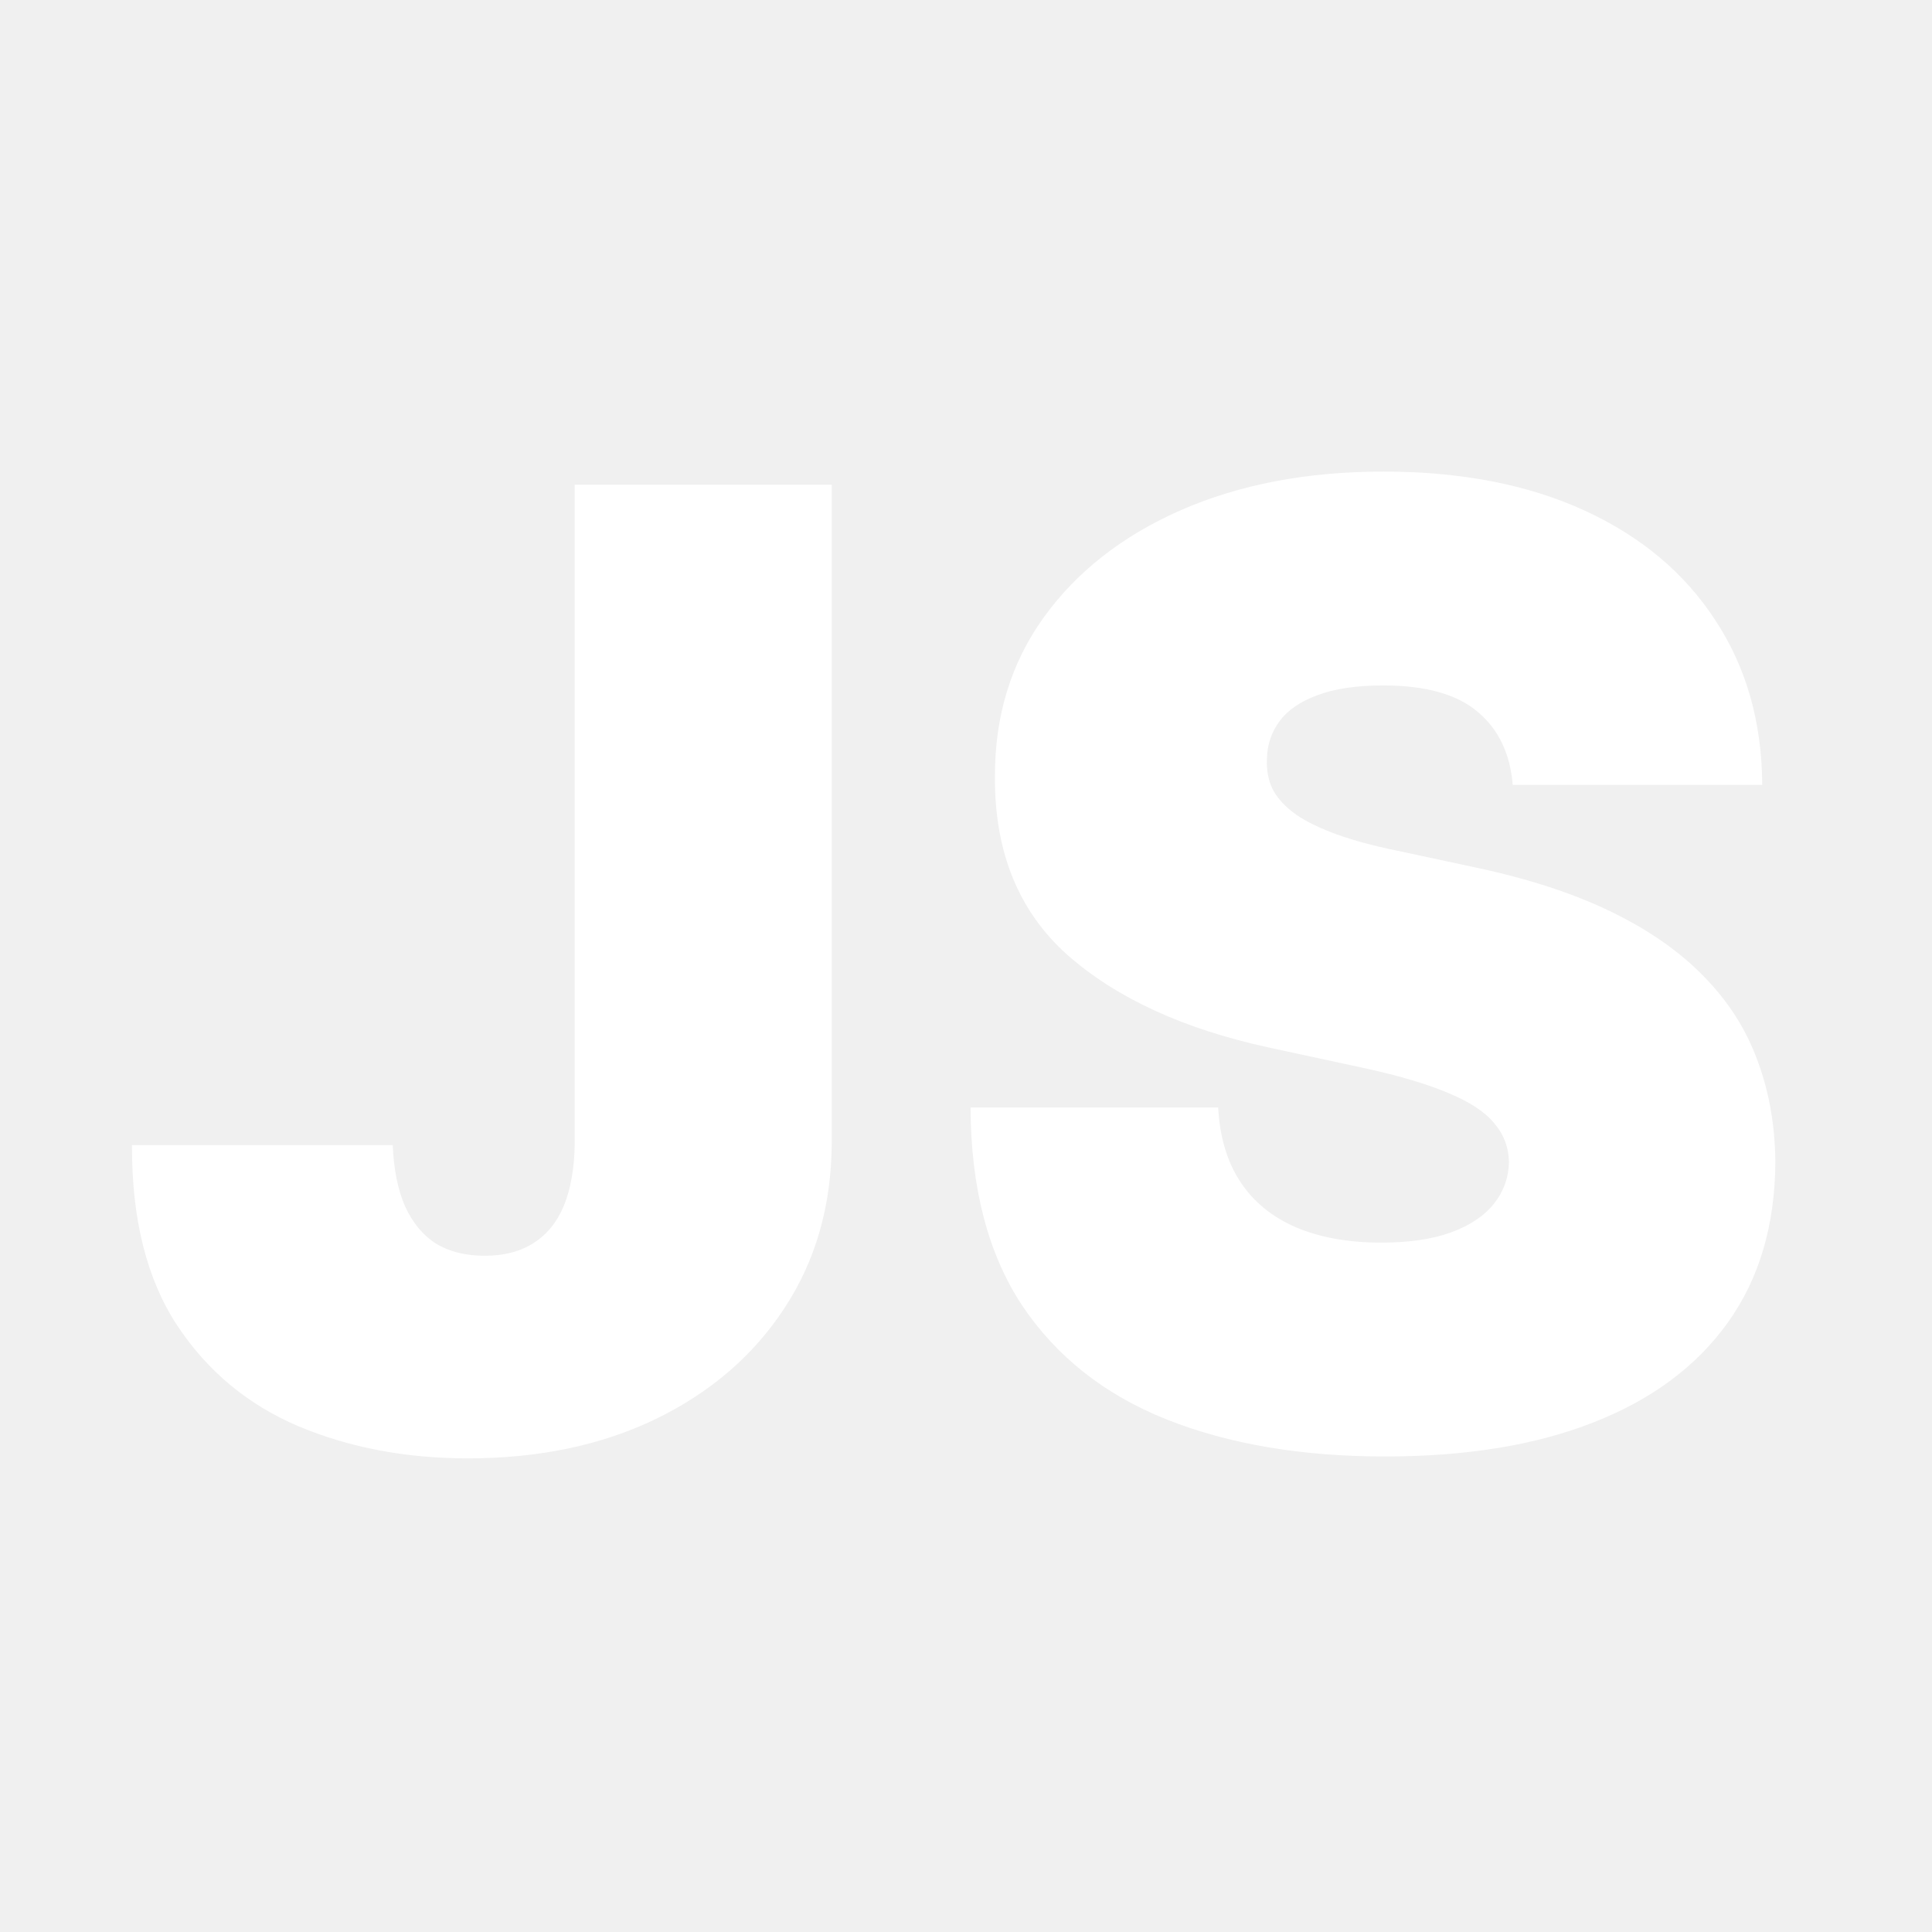
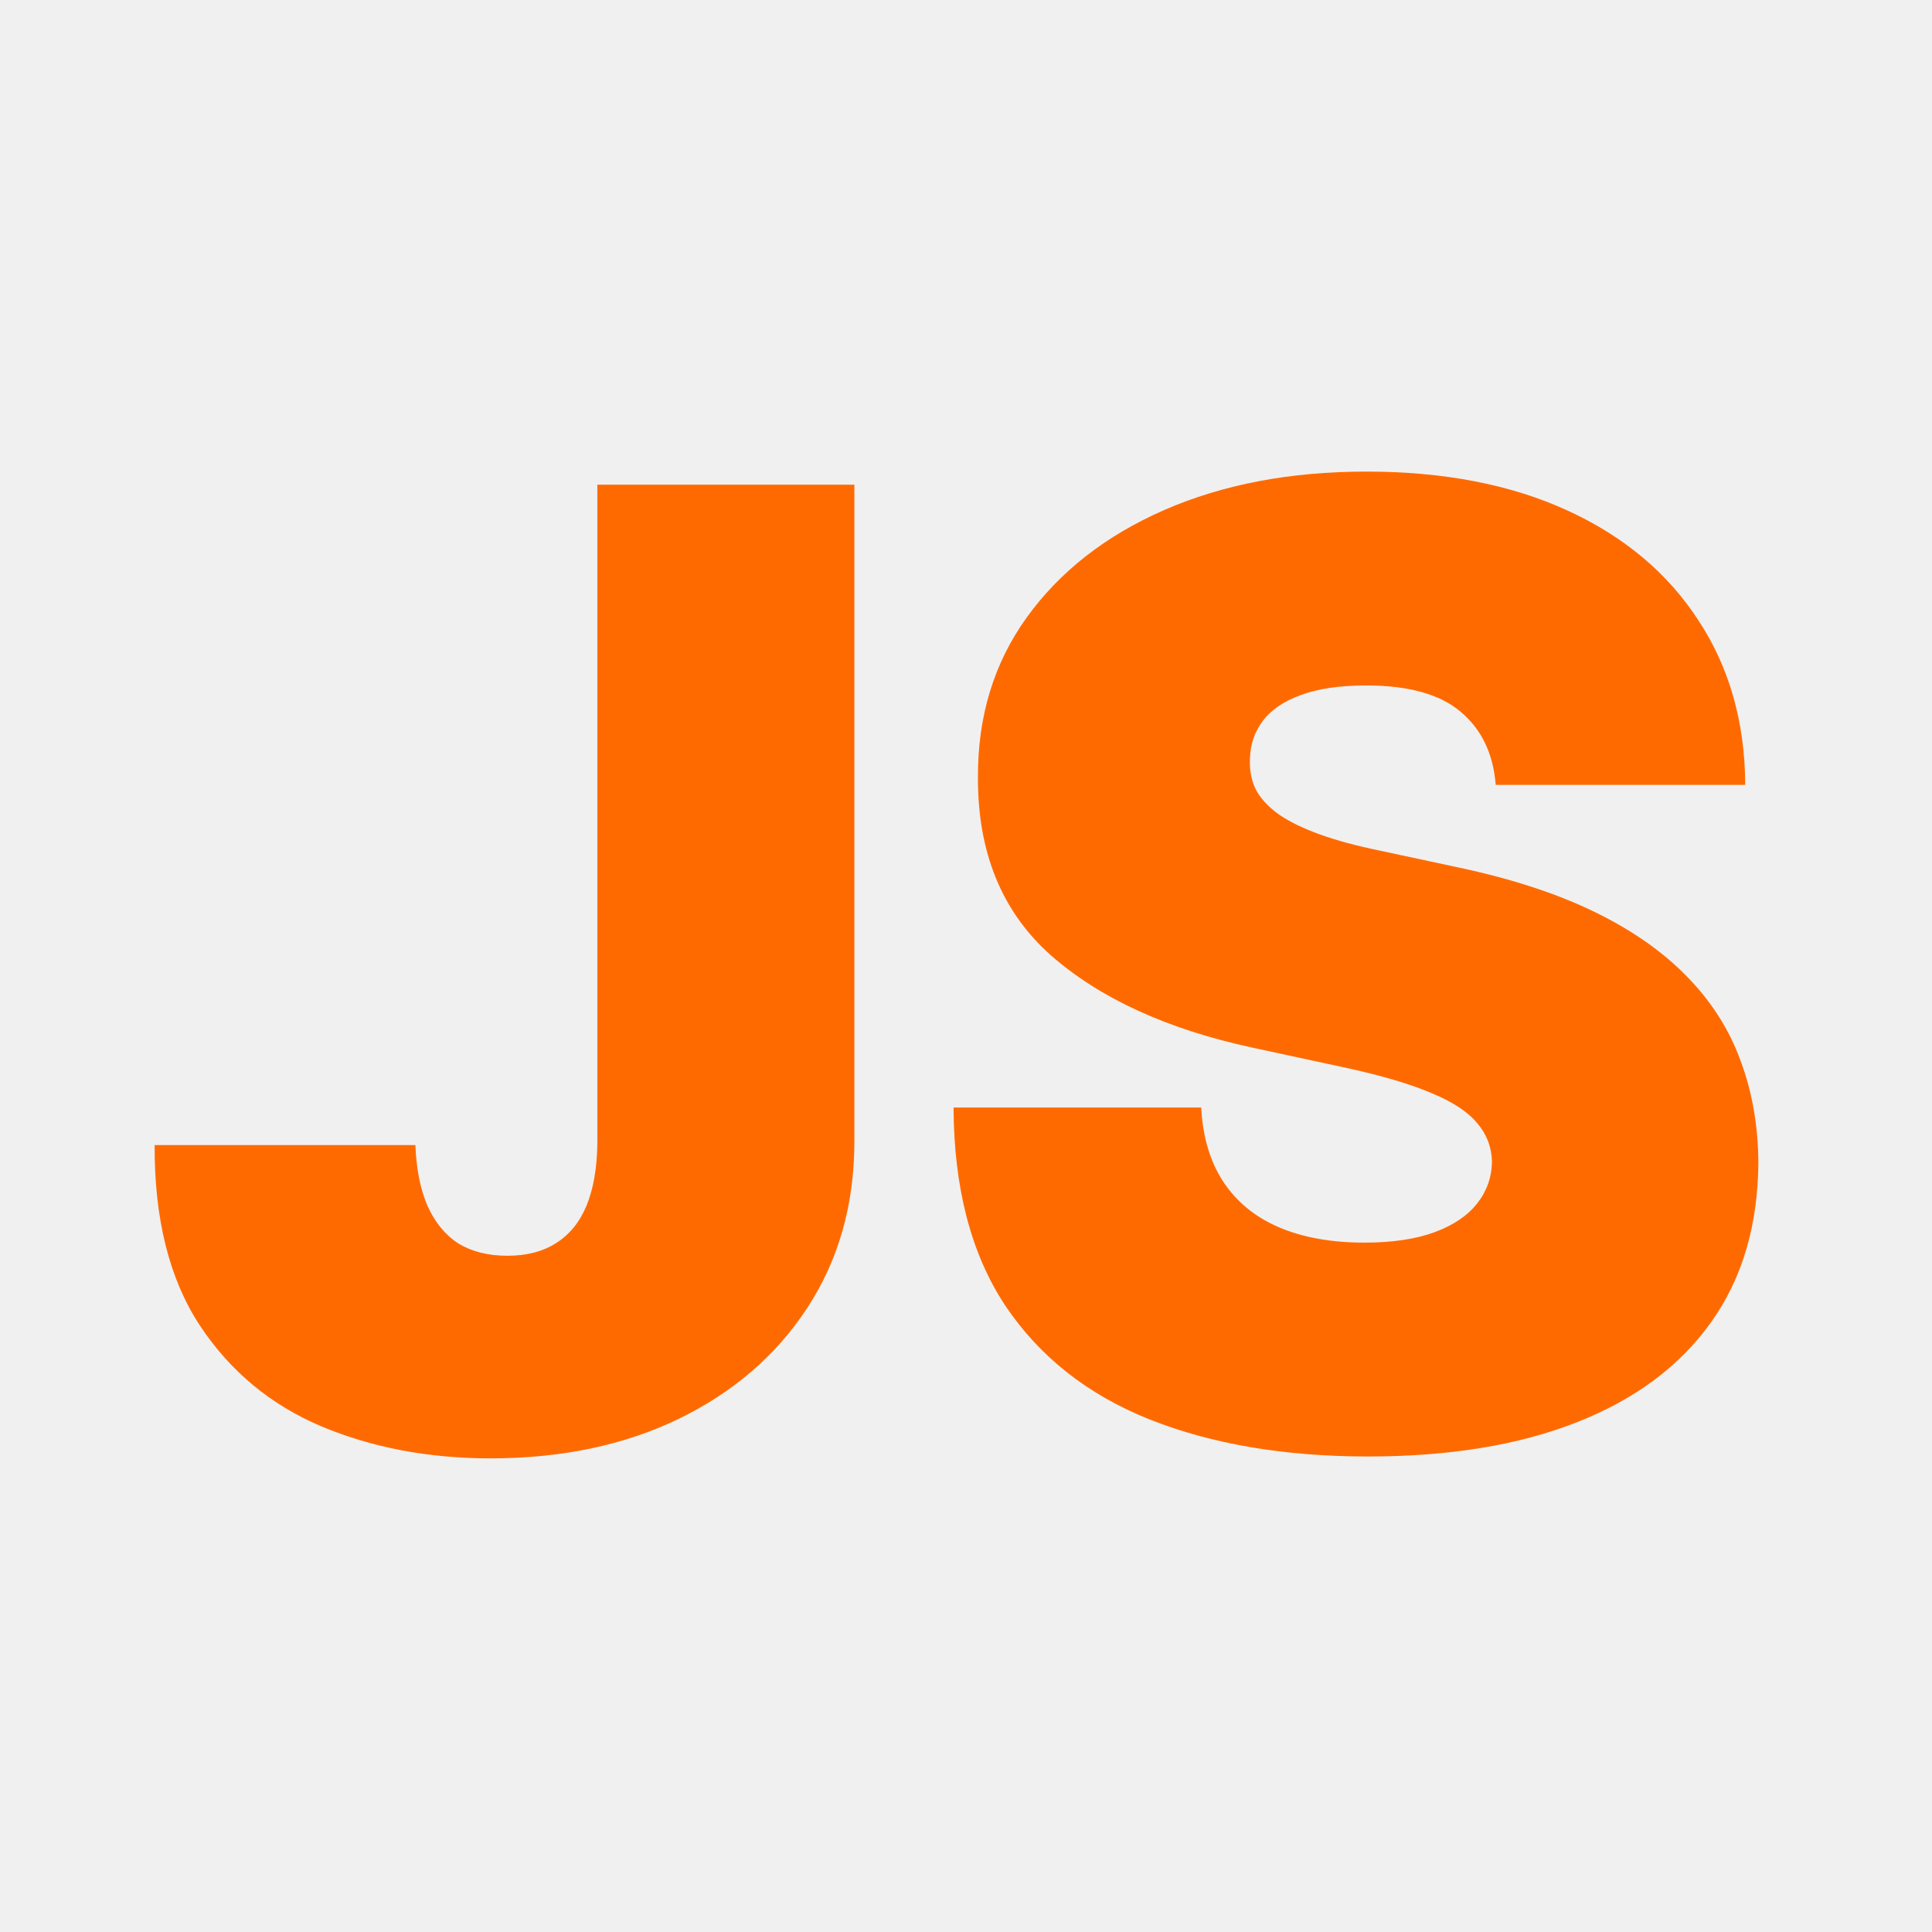
<svg xmlns="http://www.w3.org/2000/svg" width="512" height="512" viewBox="0 0 512 512" fill="none">
-   <path d="M152.307 128.455H220.418V302.957C220.335 319.529 216.15 334.113 207.864 346.707C199.661 359.219 188.309 368.997 173.809 376.04C159.391 383 142.778 386.48 123.969 386.48C107.645 386.48 92.731 383.663 79.224 378.028C65.718 372.311 54.947 363.362 46.909 351.182C38.872 338.919 34.894 323.009 34.977 303.455H104.082C104.331 309.835 105.408 315.221 107.314 319.612C109.303 324.004 112.037 327.318 115.517 329.555C119.08 331.71 123.389 332.787 128.443 332.787C133.58 332.787 137.889 331.668 141.369 329.431C144.932 327.194 147.625 323.879 149.448 319.488C151.271 315.013 152.224 309.503 152.307 302.957V128.455ZM400.884 208C400.221 199.714 397.114 193.251 391.562 188.611C386.093 183.971 377.766 181.651 366.58 181.651C359.454 181.651 353.612 182.521 349.055 184.261C344.581 185.918 341.266 188.196 339.112 191.097C336.958 193.997 335.839 197.311 335.756 201.04C335.59 204.106 336.129 206.881 337.372 209.367C338.698 211.77 340.769 213.966 343.586 215.955C346.404 217.86 350.008 219.6 354.4 221.175C358.791 222.749 364.011 224.158 370.06 225.401L390.941 229.875C405.027 232.858 417.083 236.794 427.109 241.683C437.135 246.571 445.338 252.33 451.718 258.959C458.099 265.505 462.78 272.879 465.763 281.082C468.829 289.286 470.403 298.234 470.486 307.929C470.403 324.667 466.219 338.836 457.933 350.436C449.647 362.036 437.798 370.861 422.386 376.91C407.057 382.959 388.621 385.983 367.077 385.983C344.953 385.983 325.647 382.71 309.158 376.164C292.752 369.618 279.991 359.551 270.877 345.962C261.845 332.29 257.288 314.806 257.205 293.511H322.83C323.244 301.3 325.191 307.846 328.672 313.149C332.152 318.452 337.04 322.471 343.338 325.205C349.718 327.94 357.3 329.307 366.083 329.307C373.457 329.307 379.63 328.395 384.602 326.572C389.574 324.75 393.344 322.222 395.912 318.991C398.481 315.759 399.807 312.072 399.89 307.929C399.807 304.035 398.522 300.637 396.037 297.737C393.634 294.754 389.656 292.103 384.105 289.783C378.553 287.38 371.054 285.143 361.608 283.071L336.253 277.602C313.715 272.714 295.942 264.552 282.933 253.117C270.007 241.6 263.585 225.898 263.668 206.011C263.585 189.854 267.894 175.726 276.594 163.629C285.377 151.448 297.516 141.961 313.011 135.166C328.589 128.372 346.445 124.974 366.58 124.974C387.129 124.974 404.903 128.413 419.9 135.29C434.898 142.168 446.457 151.862 454.577 164.374C462.78 176.803 466.923 191.345 467.006 208H400.884Z" fill="white" />
+   <path d="M158.307 128.455H226.418V302.957C226.335 319.529 222.15 334.113 213.864 346.707C205.661 359.219 194.309 368.997 179.809 376.04C165.391 383 148.778 386.48 129.969 386.48C113.645 386.48 98.731 383.663 85.224 378.028C71.718 372.311 60.947 363.362 52.909 351.182C44.872 338.919 40.894 323.009 40.977 303.455H110.082C110.331 309.835 111.408 315.221 113.314 319.612C115.303 324.004 118.037 327.318 121.517 329.555C125.08 331.71 129.389 332.787 134.443 332.787C139.58 332.787 143.889 331.668 147.369 329.431C150.932 327.194 153.625 323.879 155.448 319.488C157.271 315.013 158.224 309.503 158.307 302.957V128.455ZM396.384 208C395.721 199.714 392.614 193.251 387.062 188.611C381.593 183.971 373.266 181.651 362.08 181.651C354.954 181.651 349.112 182.521 344.555 184.261C340.081 185.918 336.766 188.196 334.612 191.097C332.458 193.997 331.339 197.311 331.256 201.04C331.09 204.106 331.629 206.881 332.872 209.367C334.198 211.77 336.269 213.966 339.086 215.955C341.904 217.86 345.508 219.6 349.9 221.175C354.291 222.749 359.511 224.158 365.56 225.401L386.441 229.875C400.527 232.858 412.583 236.794 422.609 241.683C432.635 246.571 440.838 252.33 447.218 258.959C453.599 265.505 458.28 272.879 461.263 281.082C464.329 289.286 465.903 298.234 465.986 307.929C465.903 324.667 461.719 338.836 453.433 350.436C445.147 362.036 433.298 370.861 417.886 376.91C402.557 382.959 384.121 385.983 362.577 385.983C340.453 385.983 321.147 382.71 304.658 376.164C288.252 369.618 275.491 359.551 266.377 345.962C257.345 332.29 252.788 314.806 252.705 293.511H318.33C318.744 301.3 320.691 307.846 324.172 313.149C327.652 318.452 332.54 322.471 338.838 325.205C345.218 327.94 352.8 329.307 361.583 329.307C368.957 329.307 375.13 328.395 380.102 326.572C385.074 324.75 388.844 322.222 391.412 318.991C393.981 315.759 395.307 312.072 395.39 307.929C395.307 304.035 394.022 300.637 391.537 297.737C389.134 294.754 385.156 292.103 379.605 289.783C374.053 287.38 366.554 285.143 357.108 283.071L331.753 277.602C309.215 272.714 291.442 264.552 278.433 253.117C265.507 241.6 259.085 225.898 259.168 206.011C259.085 189.854 263.394 175.726 272.094 163.629C280.877 151.448 293.016 141.961 308.511 135.166C324.089 128.372 341.945 124.974 362.08 124.974C382.629 124.974 400.403 128.413 415.4 135.29C430.398 142.168 441.957 151.862 450.077 164.374C458.28 176.803 462.423 191.345 462.506 208H396.384Z" fill="#FF6A00" />
</svg>
